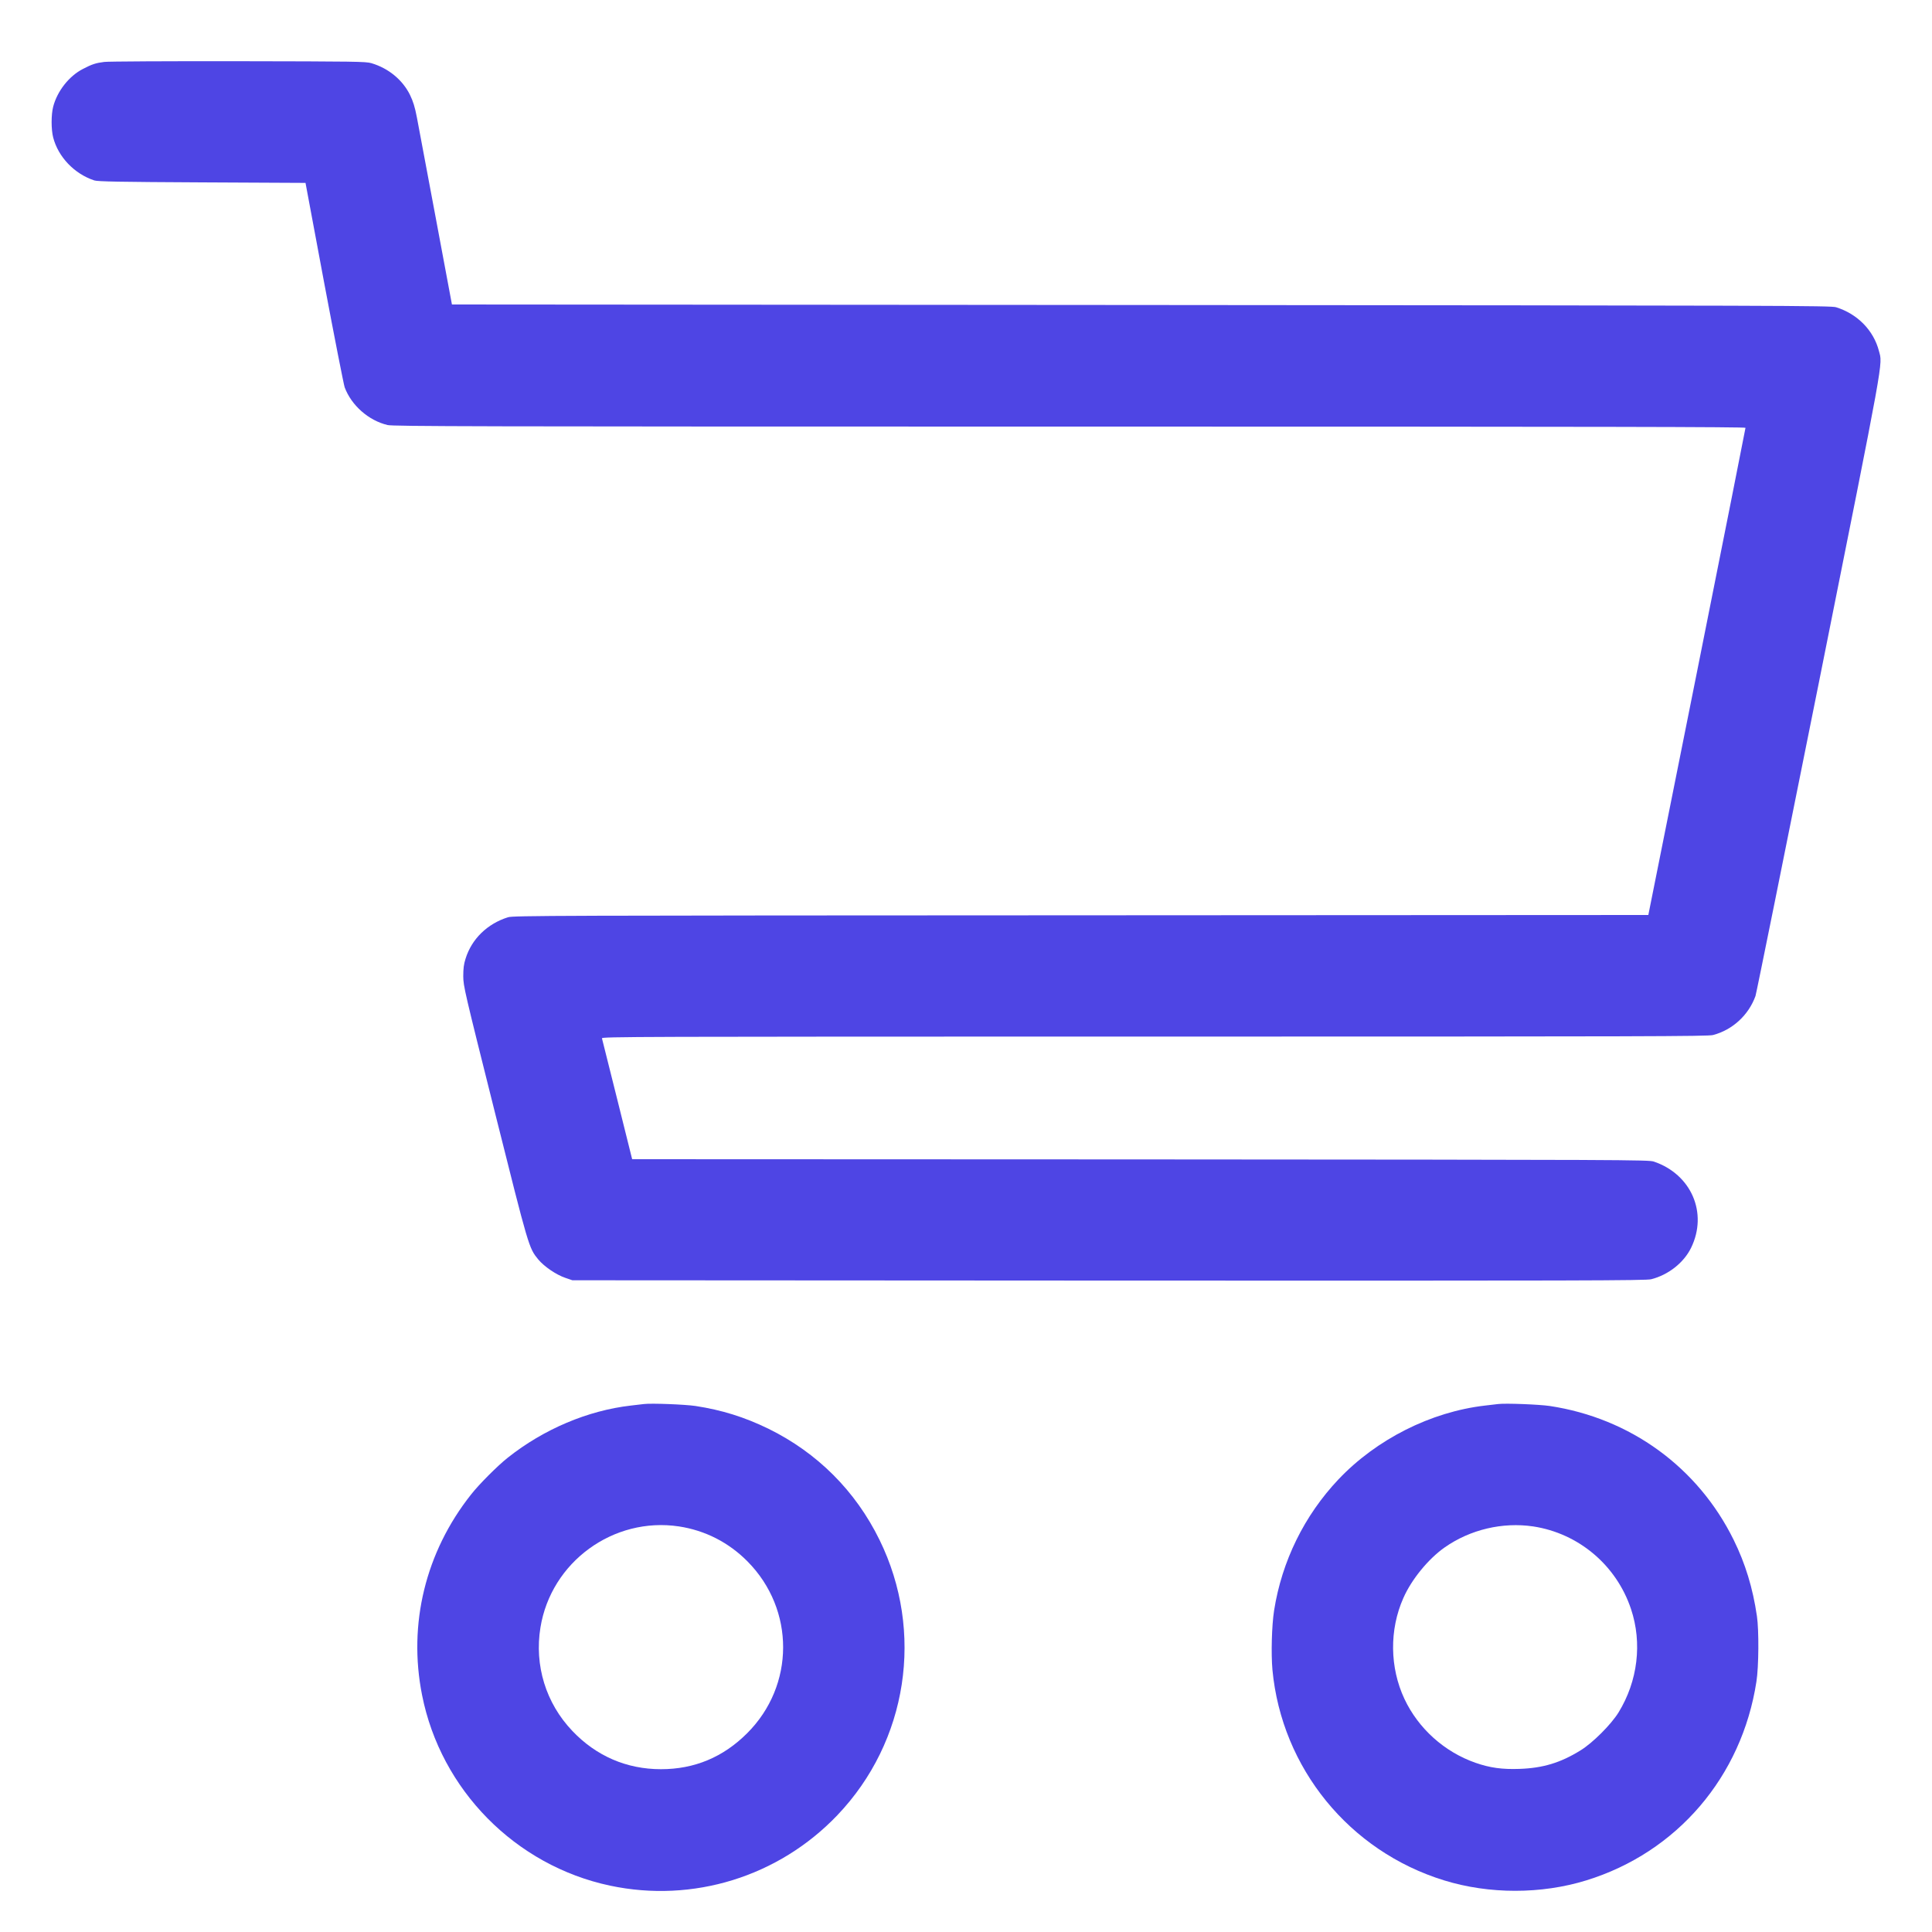
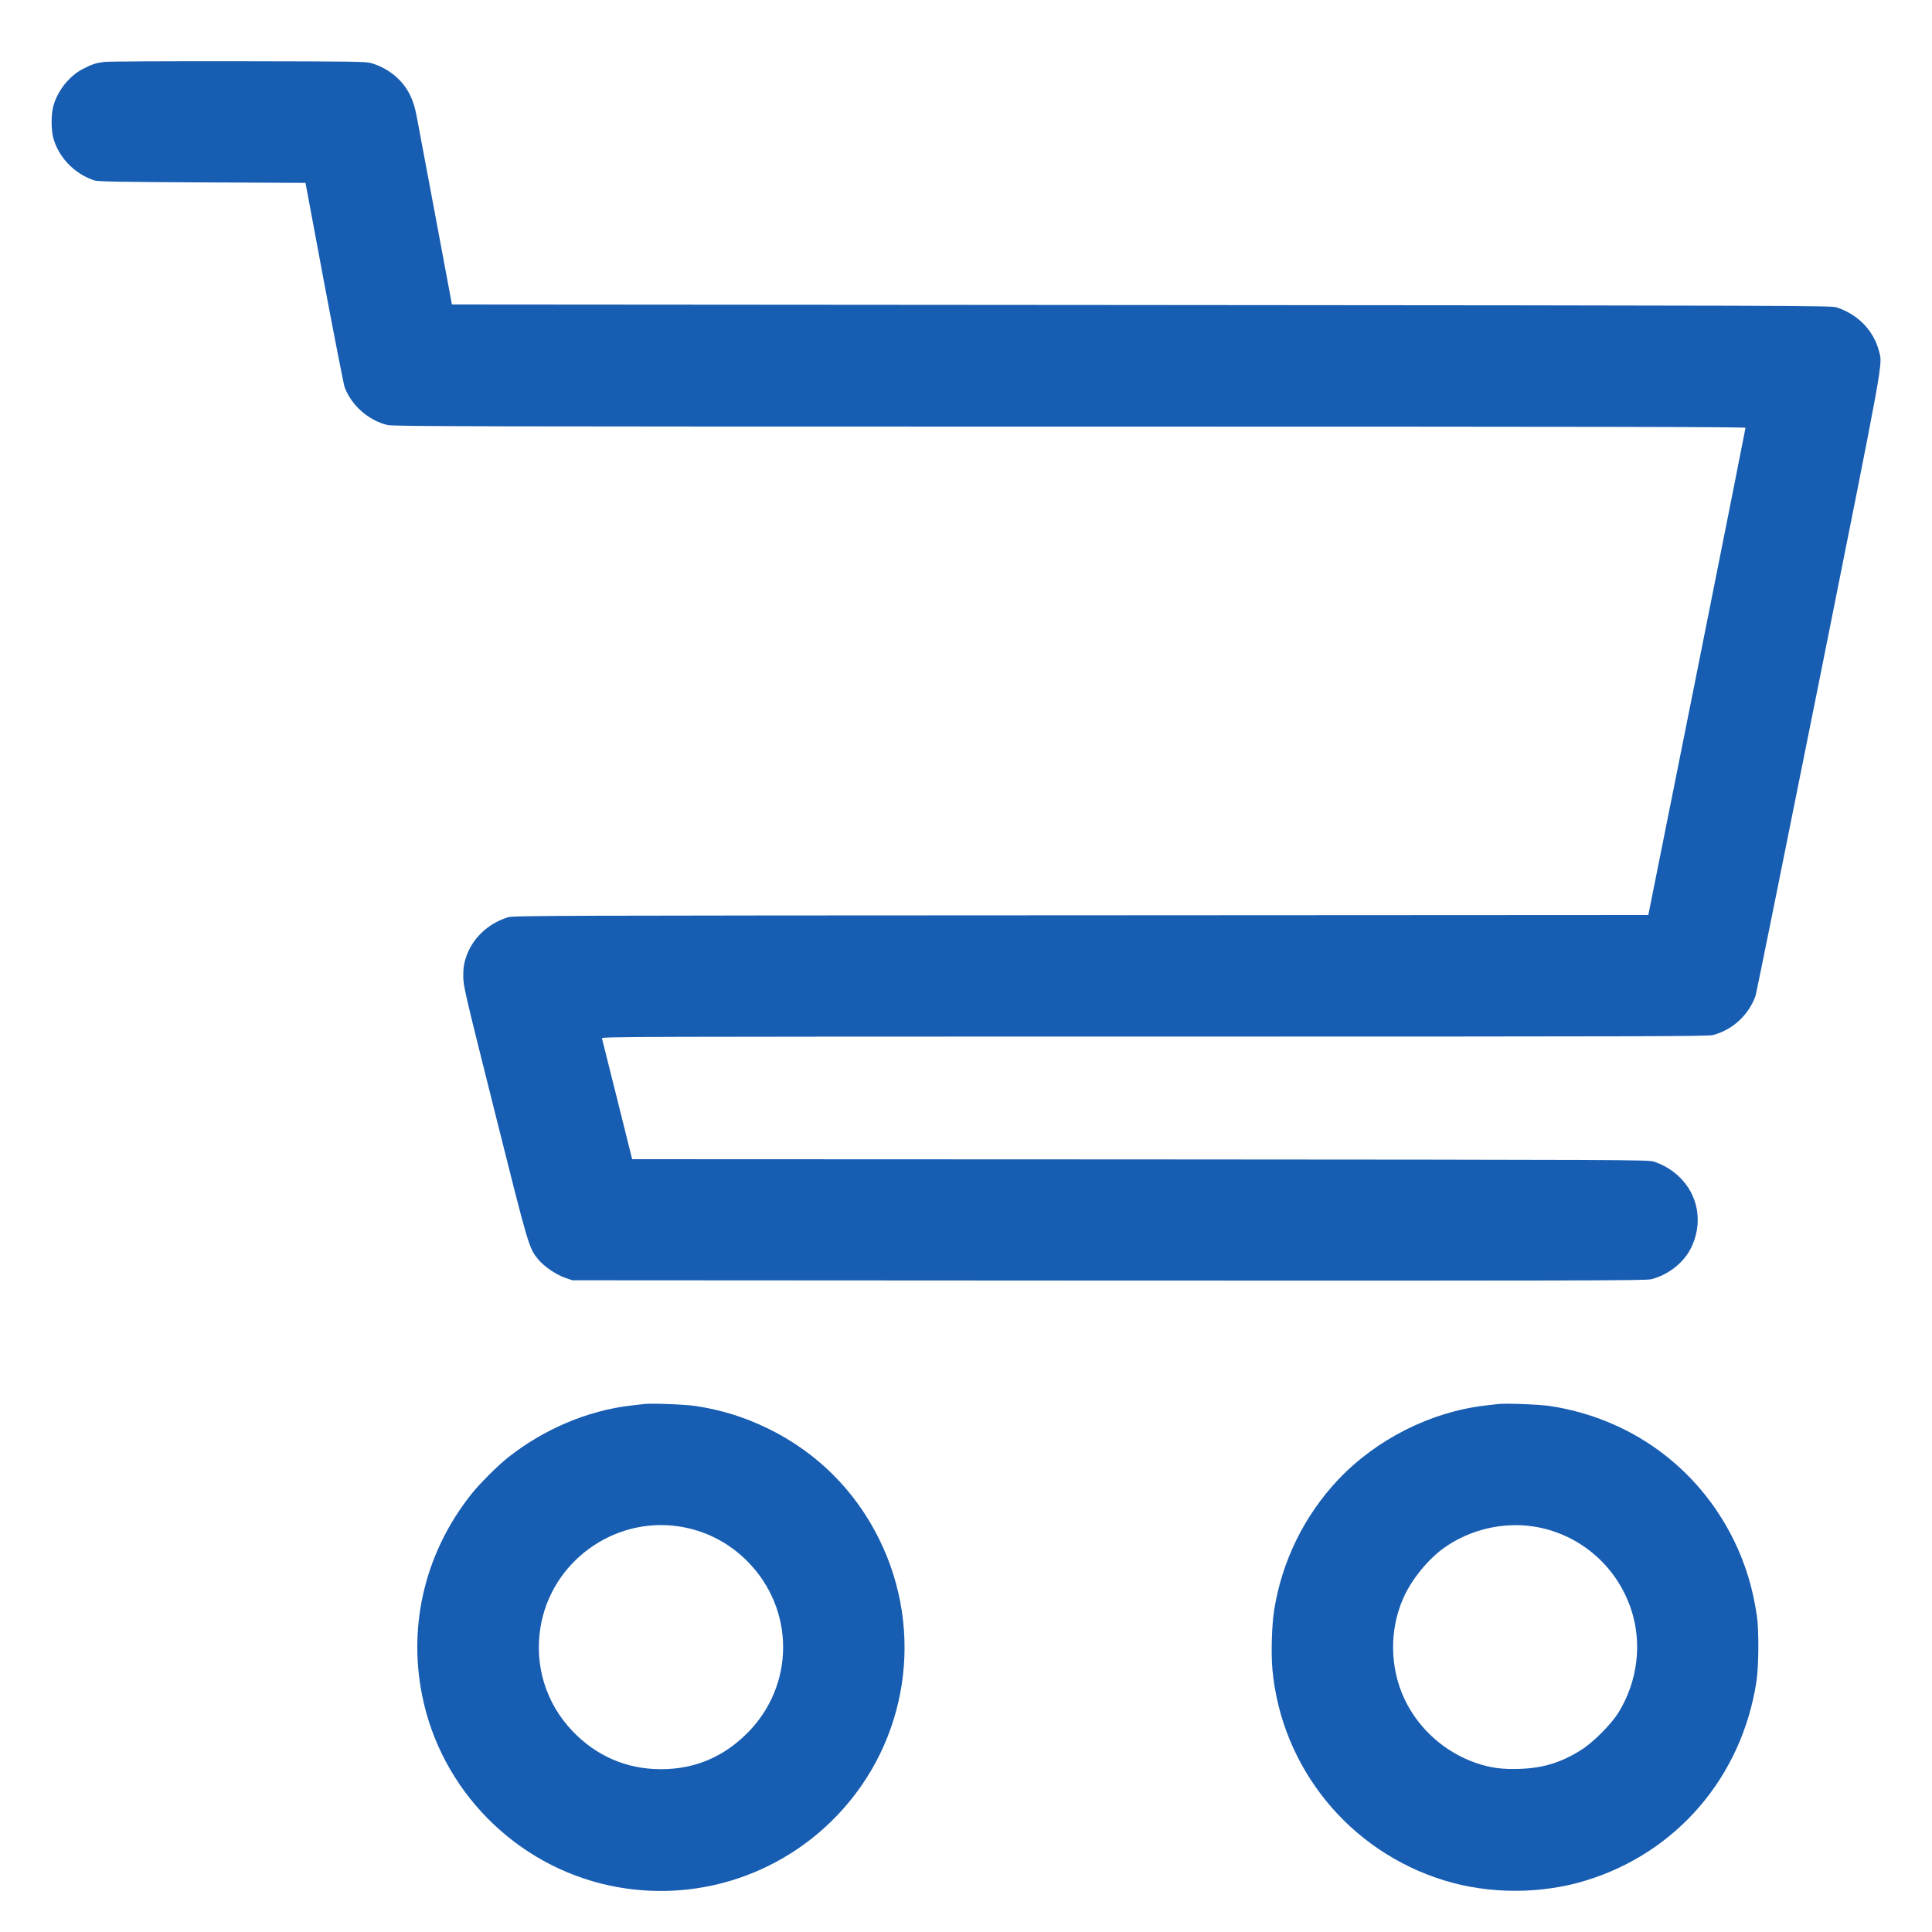
<svg xmlns="http://www.w3.org/2000/svg" version="1.0" width="1875pt" height="1875pt" viewBox="0 0 1875 1875" preserveAspectRatio="xMidYMid meet">
-   <g transform="translate(0,1875) scale(0.1,-0.1)" fill="rgb(78,69,228)" stroke="none">
+   <g transform="translate(0,1875) scale(0.1,-0.1)" fill="rgb(23,93,178)" stroke="none">
    <path d="M1012 18149 c-82 -10 -121 -23 -207 -68 -135 -69 -250 -216 -289 -367 -20 -79 -20 -219 0 -298 49 -189 205 -353 399 -417 32 -11 247 -15 1045 -19 l1005 -5 181 -969 c100 -532 190 -989 199 -1015 66 -176 232 -322 416 -366 57 -13 790 -15 6622 -15 5239 0 6557 -3 6557 -12 0 -7 -212 -1074 -471 -2370 l-472 -2358 -5506 -3 c-5153 -2 -5509 -3 -5561 -19 -201 -63 -353 -211 -412 -403 -17 -53 -22 -94 -22 -170 1 -97 10 -136 308 -1325 329 -1313 328 -1310 419 -1422 57 -69 175 -150 265 -180 l67 -23 5205 -3 c4621 -2 5211 0 5265 13 166 42 316 160 387 305 165 338 2 714 -362 837 -53 17 -222 18 -4985 21 l-4930 2 -144 578 c-80 317 -146 585 -149 595 -4 16 256 17 5360 17 4803 0 5370 2 5423 15 189 50 345 193 412 379 8 23 284 1389 614 3036 647 3234 620 3085 584 3224 -52 200 -208 359 -415 424 -52 16 -463 17 -6745 22 l-6689 5 -157 840 c-87 462 -169 901 -183 975 -20 104 -36 154 -67 219 -72 146 -209 259 -375 308 -55 16 -152 17 -1294 19 -679 1 -1263 -2 -1298 -7z" />
    <path d="M6250 5124 c-19 -2 -77 -9 -128 -15 -418 -48 -845 -229 -1193 -505 -98 -77 -280 -259 -358 -359 -441 -557 -612 -1256 -475 -1945 182 -921 906 -1655 1824 -1850 805 -171 1637 87 2206 683 684 716 847 1780 410 2672 -233 476 -605 847 -1080 1080 -233 113 -451 181 -706 220 -101 15 -427 28 -500 19z m340 -1188 c254 -39 482 -155 665 -340 462 -467 460 -1204 -4 -1667 -233 -233 -512 -349 -836 -349 -333 0 -628 127 -860 371 -257 269 -370 636 -310 1004 103 636 708 1077 1345 981z" />
    <path d="M14540 5124 c-19 -2 -77 -9 -128 -15 -526 -61 -1053 -327 -1422 -716 -332 -351 -550 -795 -625 -1273 -23 -148 -30 -420 -16 -576 90 -954 747 -1760 1666 -2043 438 -135 942 -135 1380 0 880 271 1509 1006 1651 1929 23 144 25 500 5 635 -40 274 -113 512 -226 741 -347 704 -1003 1181 -1785 1299 -101 15 -427 28 -500 19z m340 -1188 c440 -67 807 -376 949 -802 110 -329 66 -699 -121 -1003 -72 -117 -252 -297 -370 -369 -194 -120 -364 -171 -590 -179 -169 -6 -287 10 -428 59 -303 106 -555 333 -690 620 -143 305 -147 671 -11 978 79 181 243 381 401 492 248 174 562 248 860 204z" />
  </g>
</svg>
